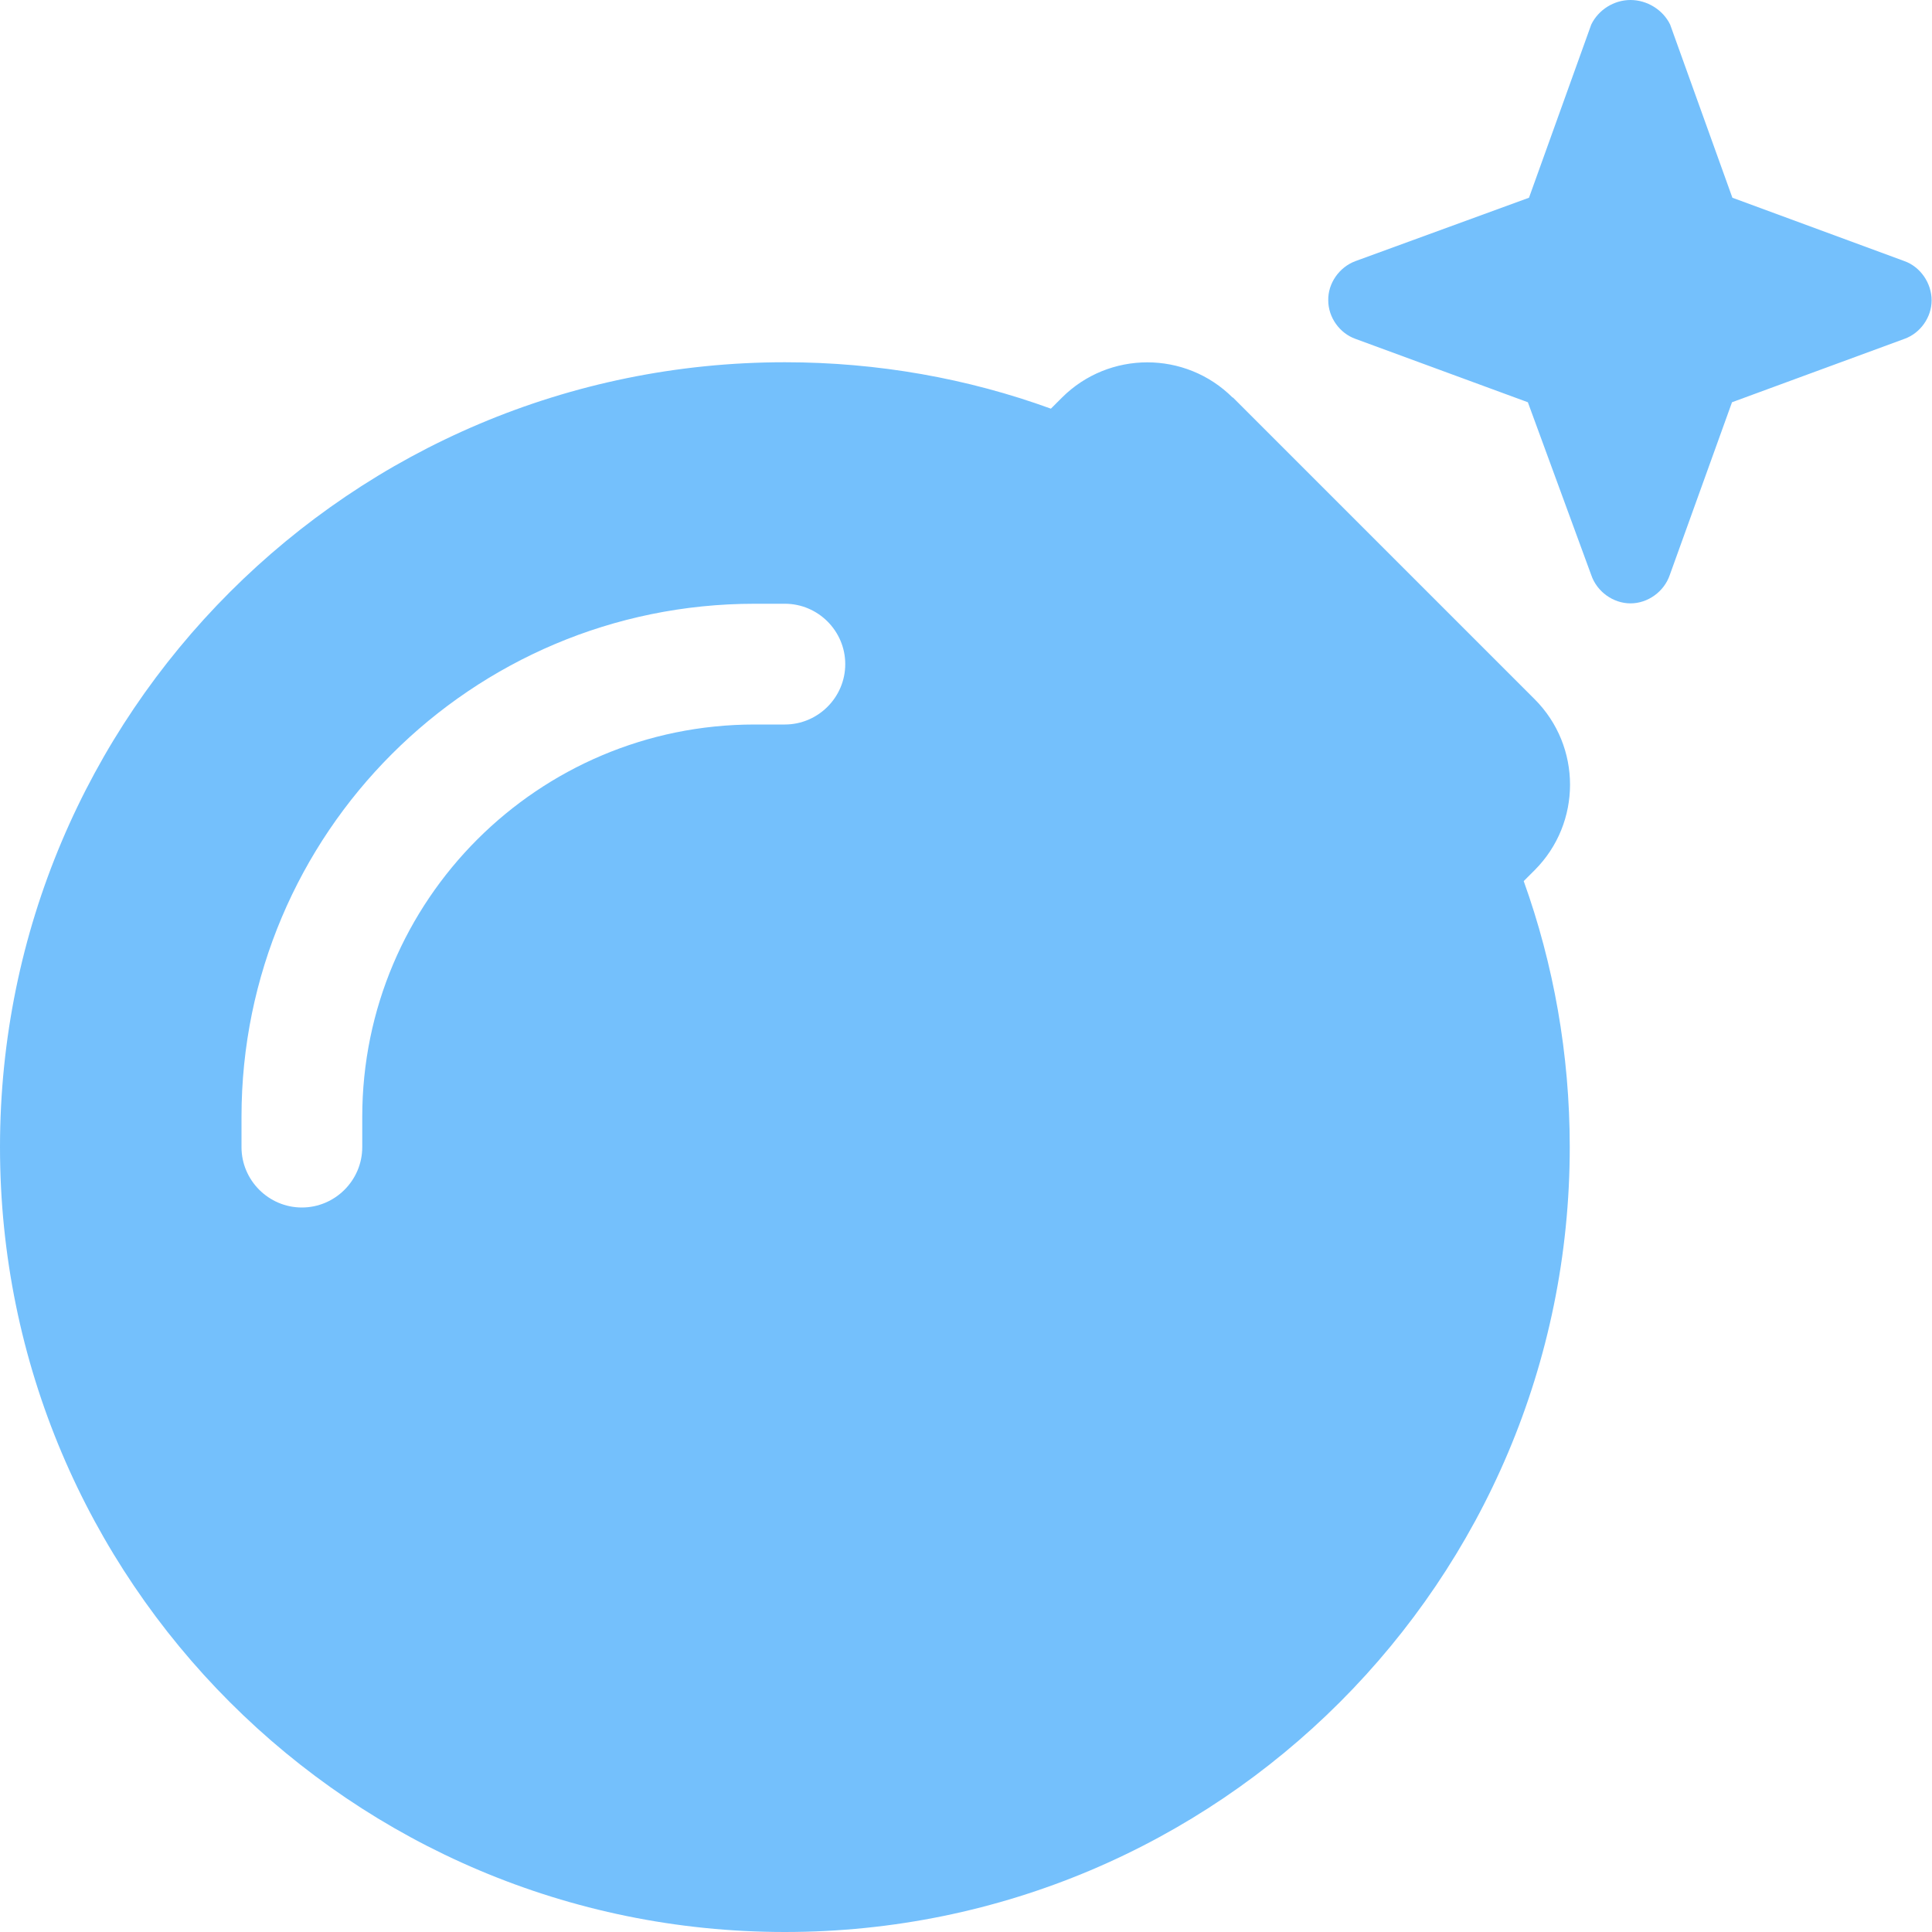
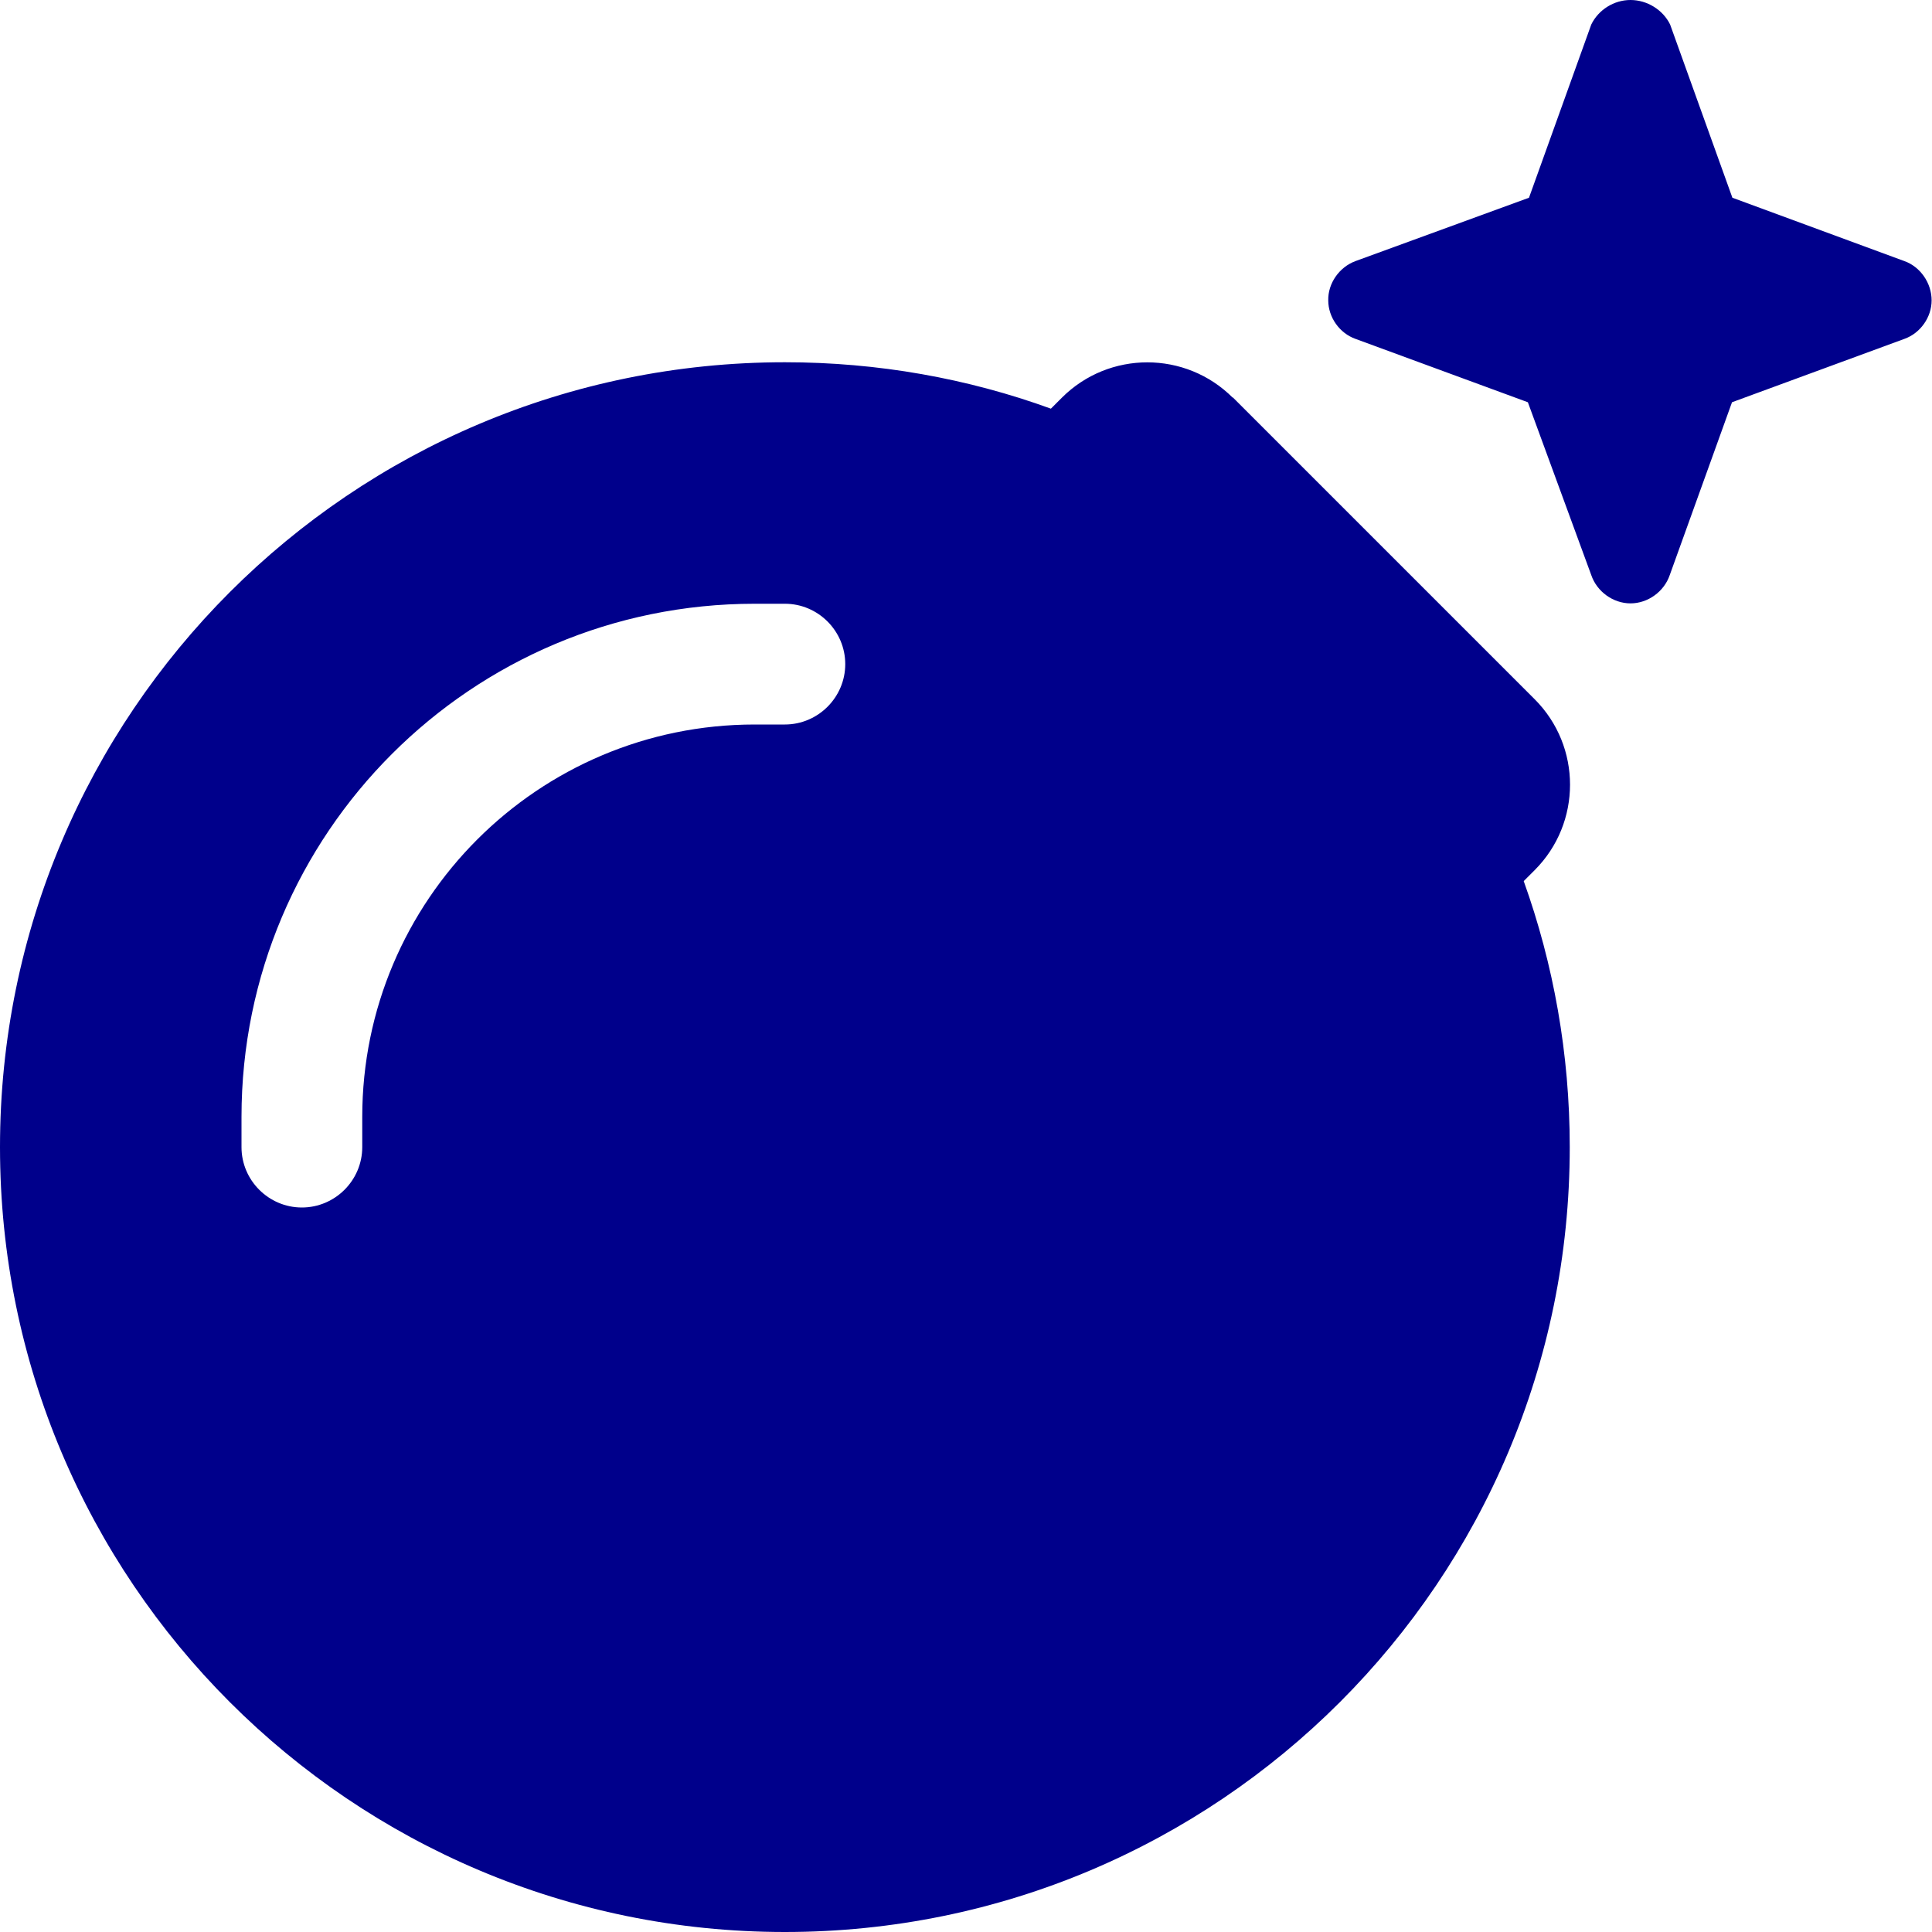
<svg xmlns="http://www.w3.org/2000/svg" width="256" height="256" viewBox="0 0 512 512">
-   <path fill="#74C0FC" d="M459.1 52.4L442.6 6.5C440.7 2.6 436.5 0 432.1 0s-8.5 2.6-10.4 6.5L405.2 52.4l-46 16.8c-4.3 1.6-7.3 5.9-7.2 10.4c0 4.5 3 8.7 7.2 10.2l45.7 16.8 16.8 45.8c1.5 4.4 5.8 7.5 10.4 7.5s8.9-3.1 10.4-7.5l16.5-45.8 45.7-16.8c4.2-1.5 7.2-5.7 7.2-10.2c0-4.6-3-8.9-7.2-10.4L459.1 52.4zm-132.4 53c-12.5-12.5-32.8-12.5-45.3 0l-2.9 2.9C256.5 100.3 232.7 96 208 96C93.1 96 0 189.1 0 304S93.1 512 208 512s208-93.1 208-208c0-24.7-4.3-48.5-12.2-70.5l2.9-2.9c12.5-12.5 12.5-32.8 0-45.3l-80-80zM200 192c-57.4 0-104 46.6-104 104l0 8c0 8.8-7.2 16-16 16s-16-7.2-16-16l0-8c0-75.1 60.9-136 136-136l8 0c8.8 0 16 7.2 16 16s-7.2 16-16 16l-8 0z" />
+   <path fill="darkblue" d="M459.1 52.4L442.6 6.5C440.7 2.6 436.5 0 432.1 0s-8.5 2.6-10.4 6.5L405.2 52.4l-46 16.8c-4.3 1.6-7.3 5.9-7.2 10.4c0 4.5 3 8.7 7.2 10.2l45.7 16.8 16.8 45.8c1.5 4.4 5.8 7.5 10.4 7.5s8.9-3.1 10.4-7.5l16.5-45.8 45.7-16.8c4.2-1.5 7.2-5.7 7.2-10.2c0-4.6-3-8.9-7.2-10.4L459.1 52.4zm-132.4 53c-12.5-12.5-32.8-12.5-45.3 0l-2.9 2.9C256.5 100.3 232.7 96 208 96C93.1 96 0 189.1 0 304S93.1 512 208 512s208-93.1 208-208c0-24.7-4.3-48.5-12.2-70.5l2.9-2.9c12.5-12.5 12.5-32.8 0-45.3l-80-80zM200 192c-57.4 0-104 46.6-104 104l0 8c0 8.8-7.2 16-16 16s-16-7.2-16-16l0-8c0-75.1 60.9-136 136-136l8 0c8.8 0 16 7.2 16 16s-7.2 16-16 16l-8 0z" />
</svg>
